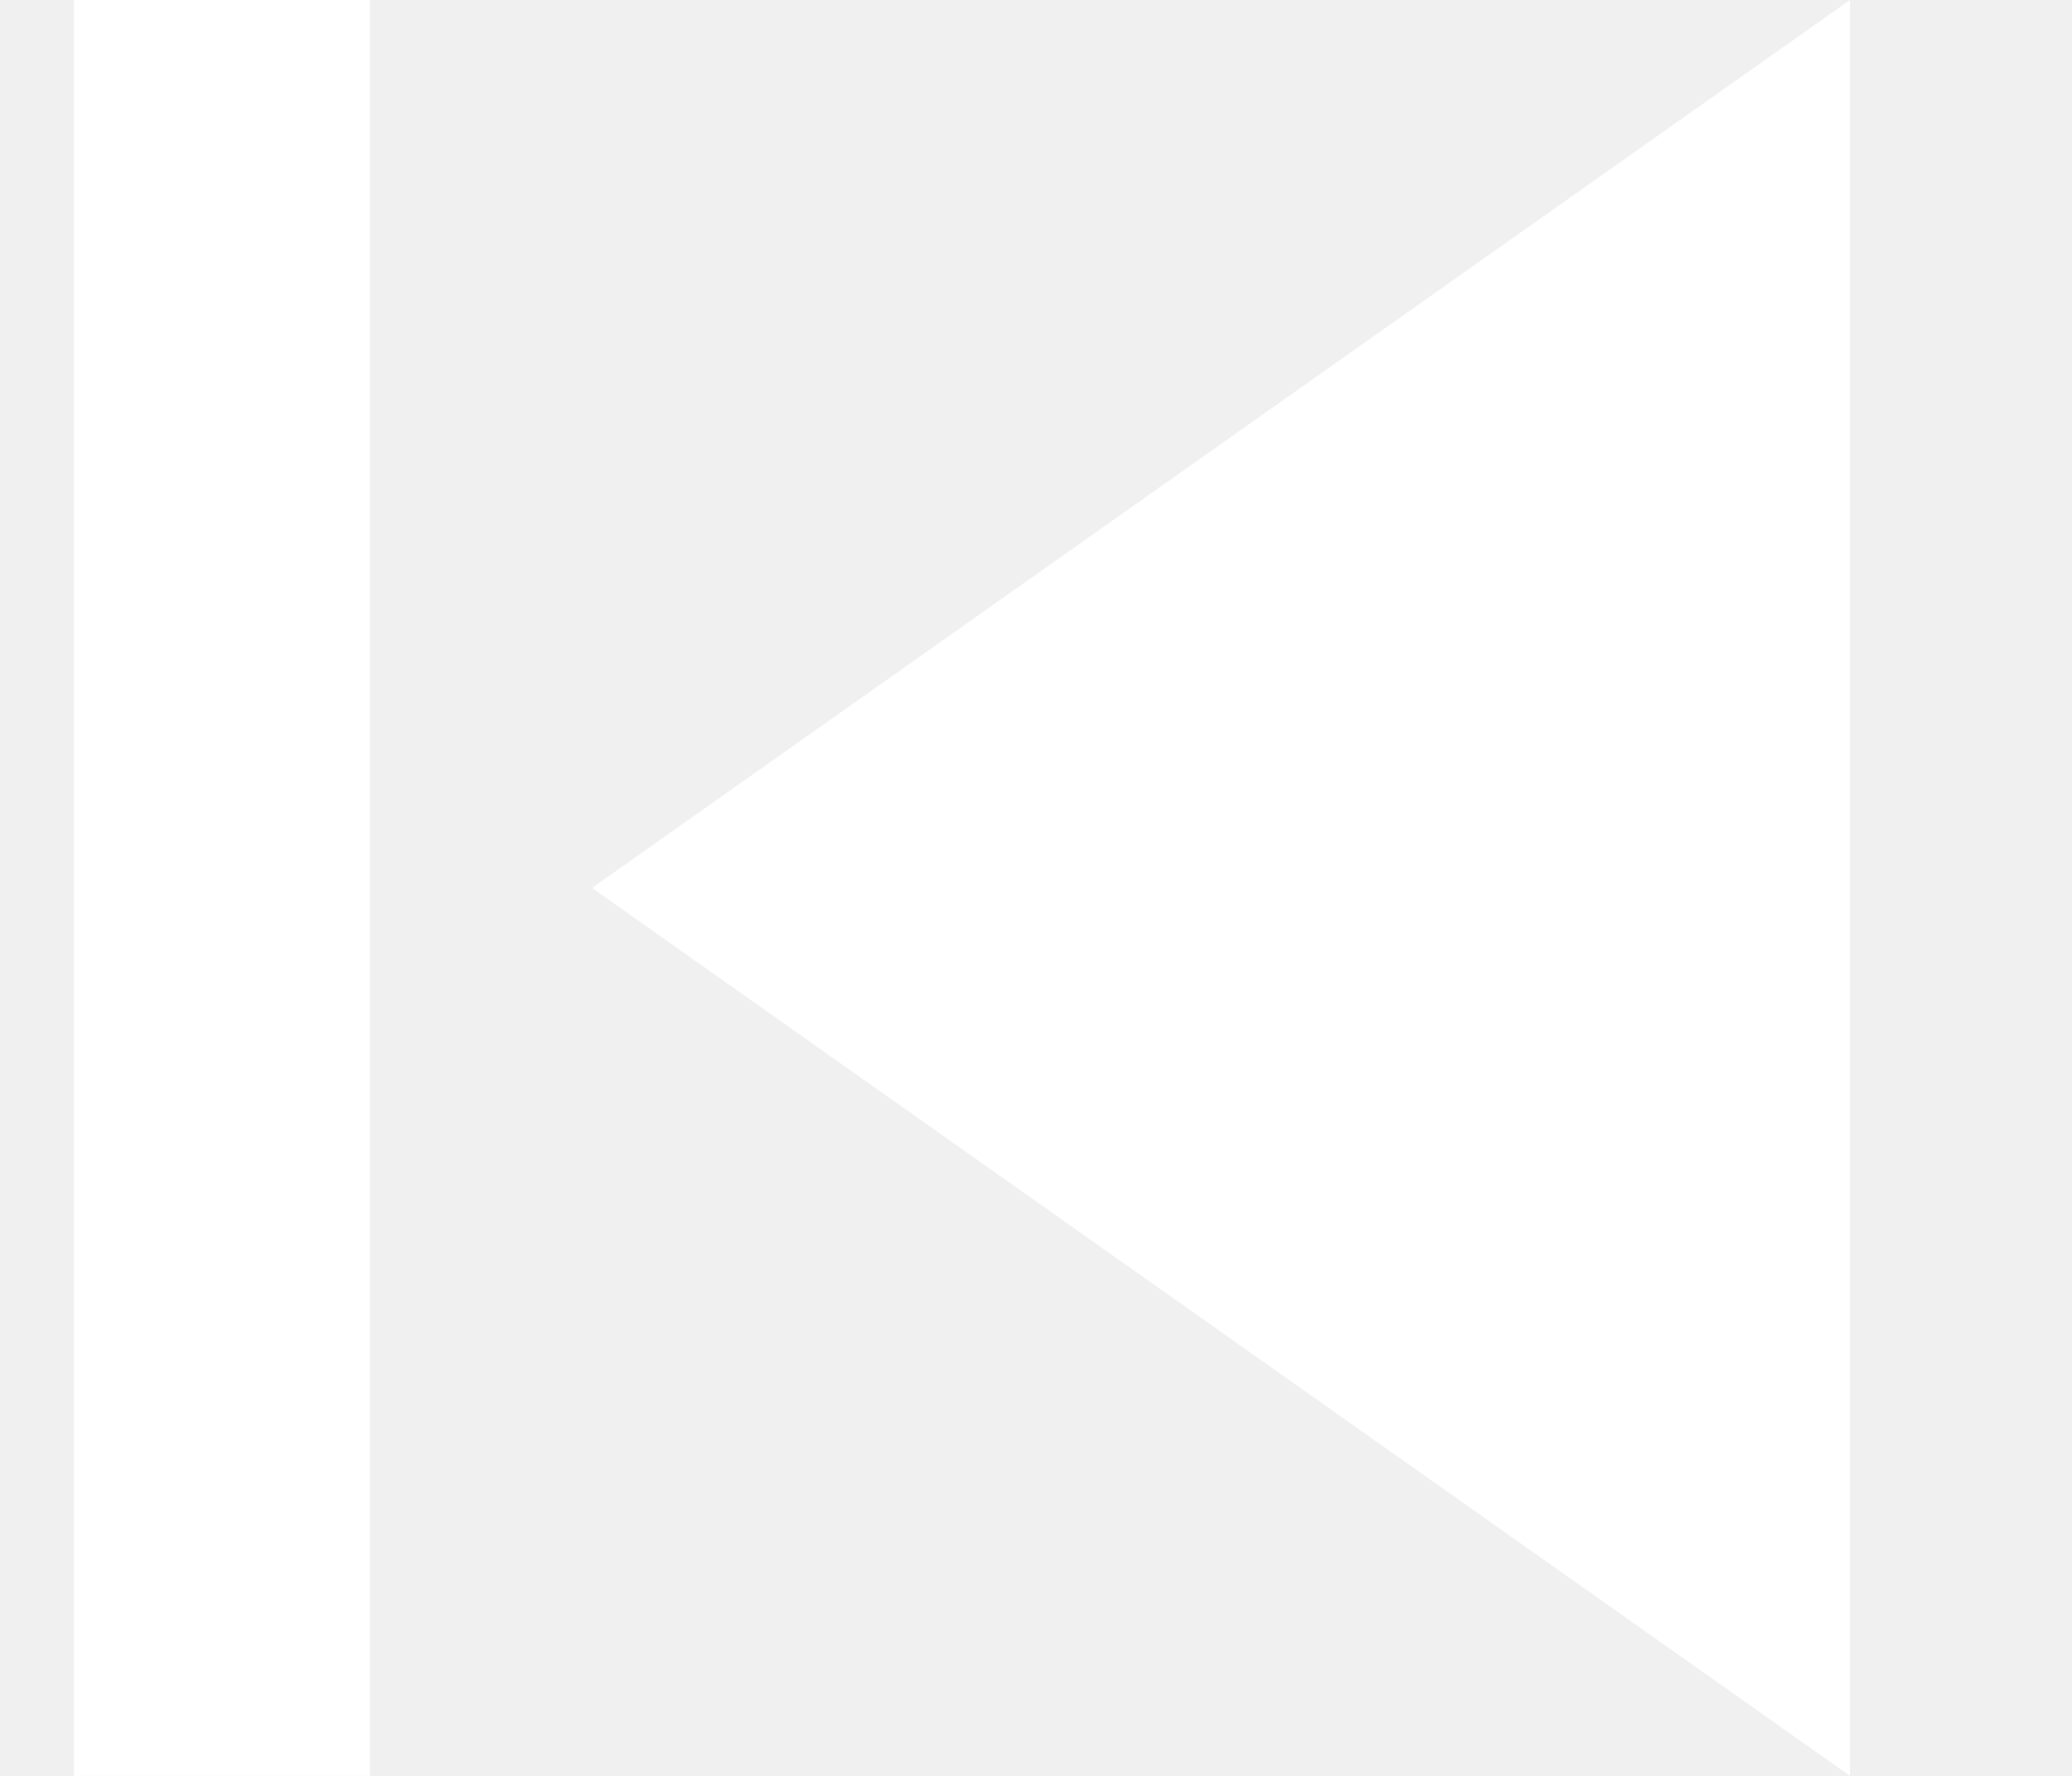
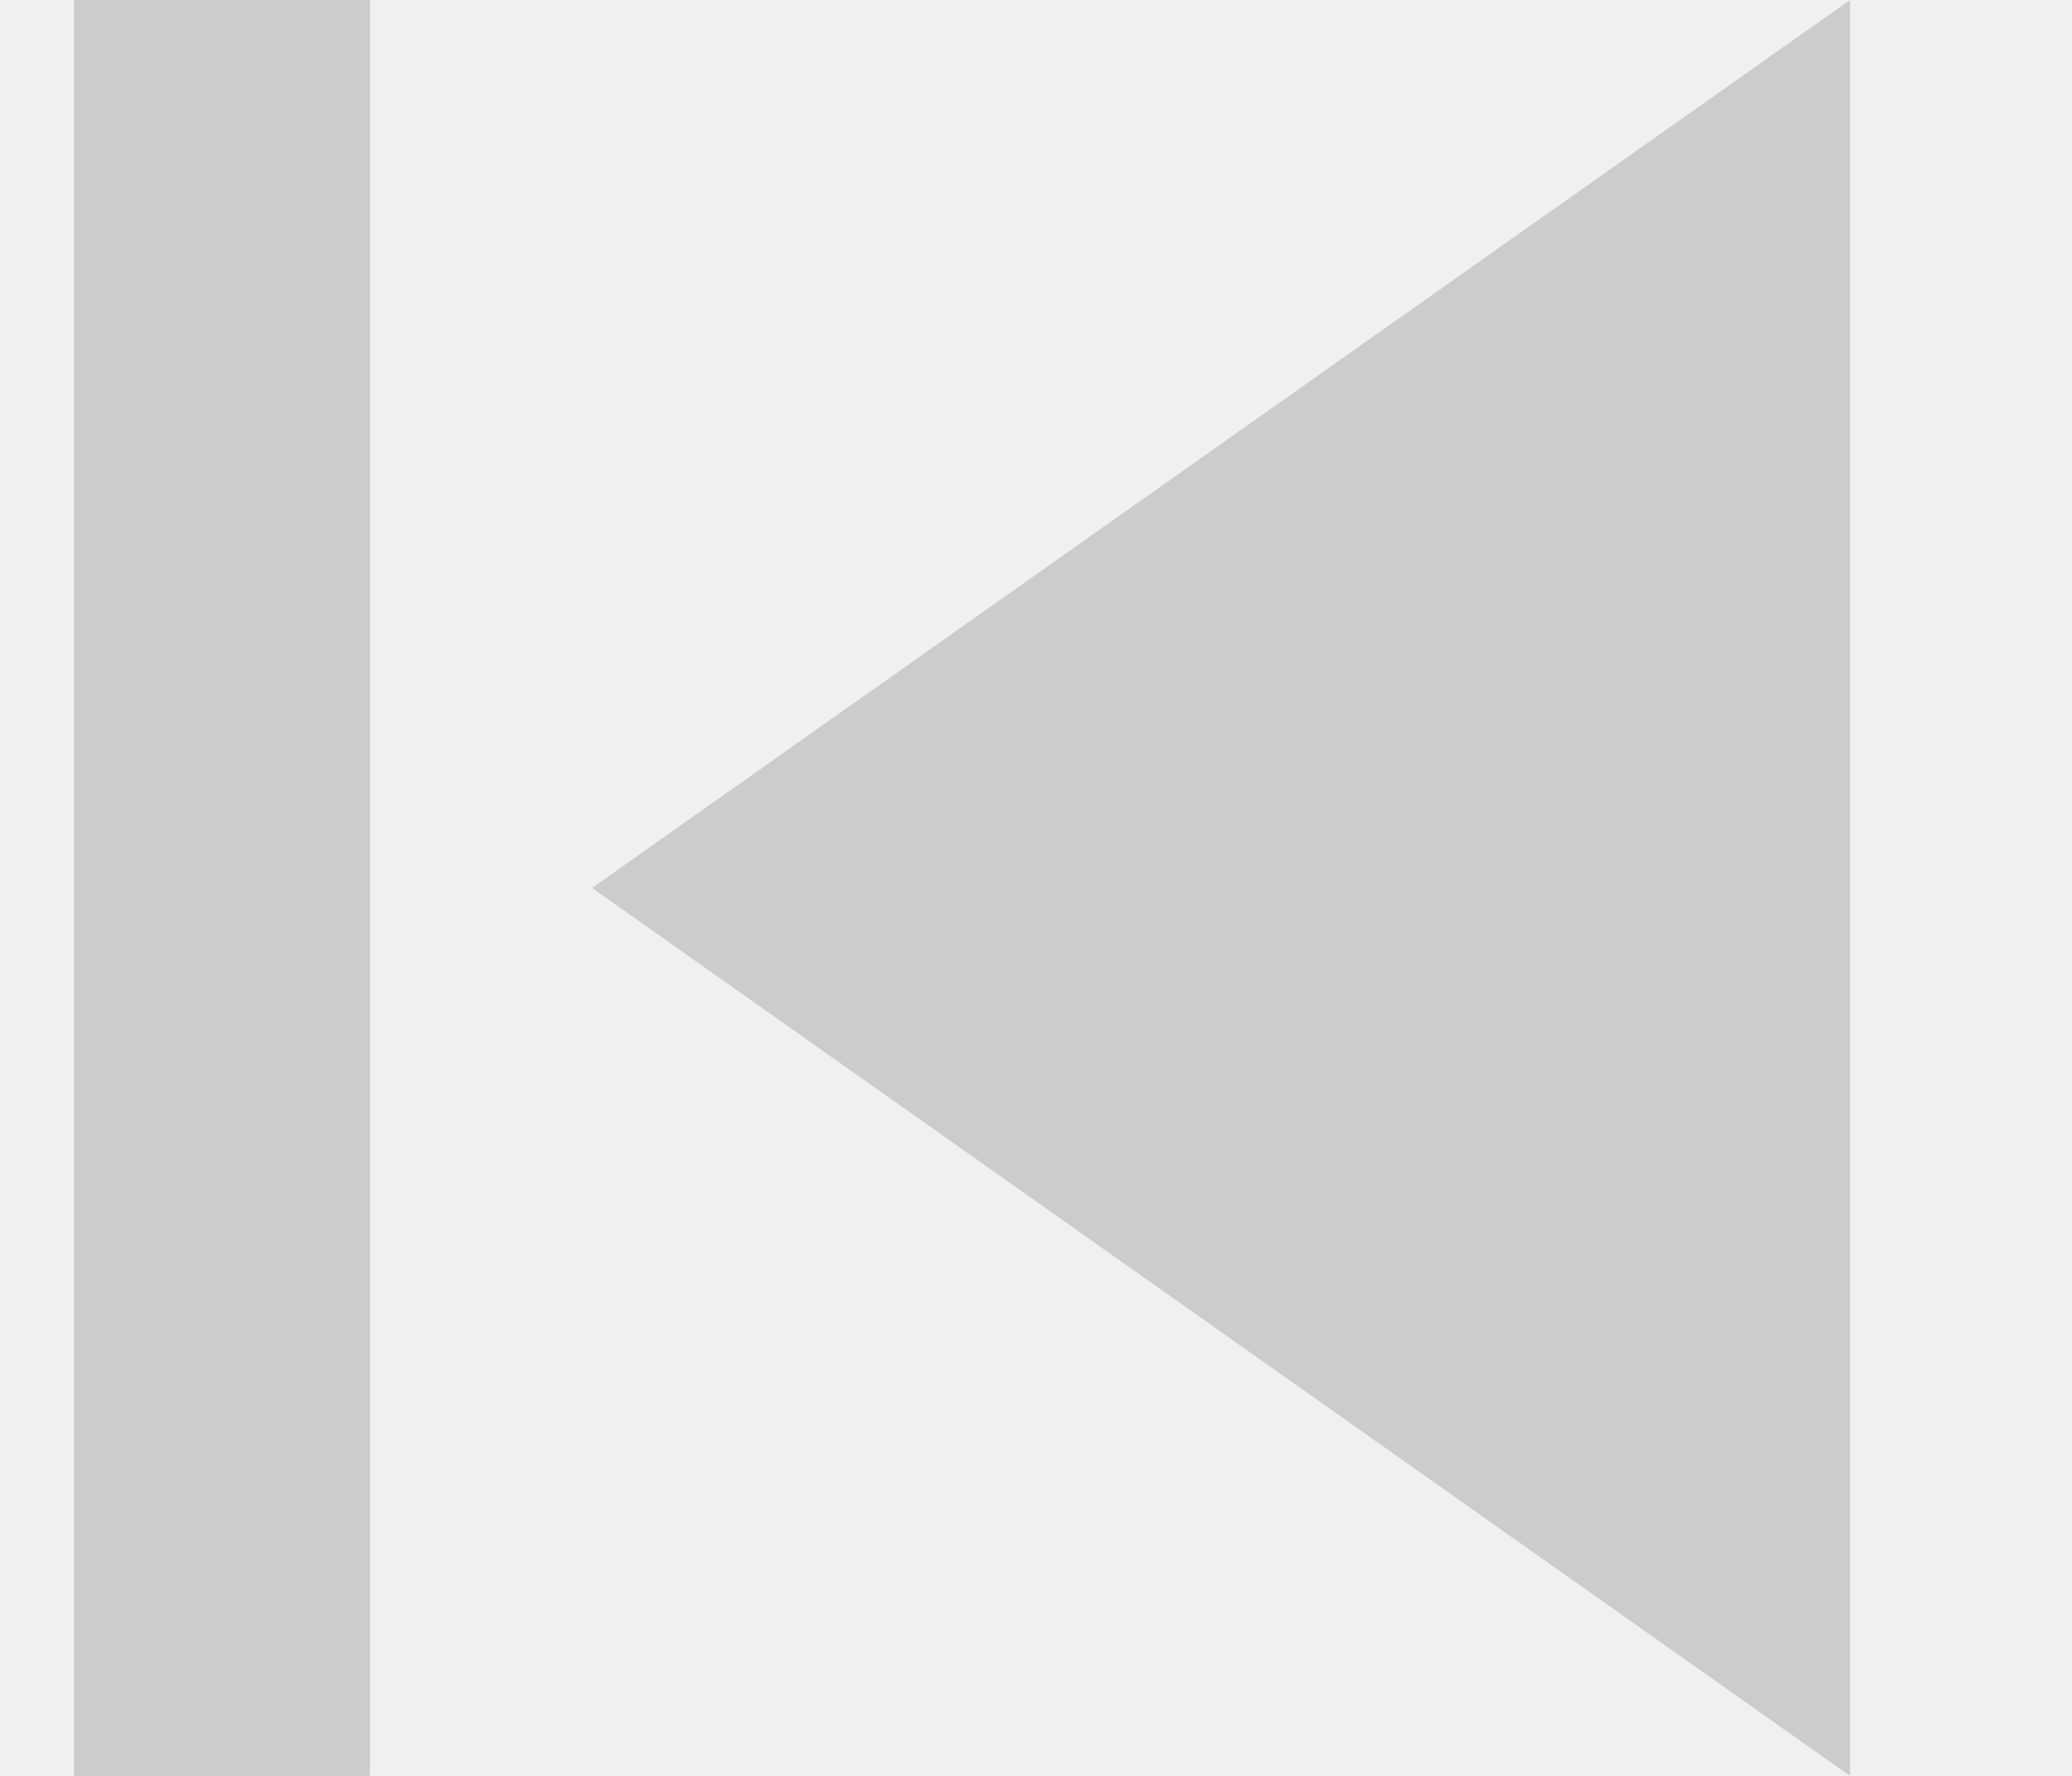
<svg xmlns="http://www.w3.org/2000/svg" version="1.1" id="Layer_1" x="0px" y="0px" width="14px" height="12px" viewBox="0 0 14 12" enable-background="new 0 0 14 12" xml:space="preserve">
  <g id="Page-1">
    <g id="Icons-AV" transform="translate(-129, -131)">
      <g id="skip-previous" transform="translate(129.5, 131)">
-         <rect id="Rectangle-path" fill="#FFFFFF" width="2" height="12" />
-         <path id="Shape" fill="#FFFFFF" d="M3.5,6l8.5,6V0L3.5,6z" />
+         <rect id="Rectangle-path" fill="#CCCCCC" width="2" height="12" />
+         <path id="Shape" fill="#CCCCCC" d="M3.5,6l8.5,6V0L3.5,6z" />
      </g>
    </g>
  </g>
</svg>
